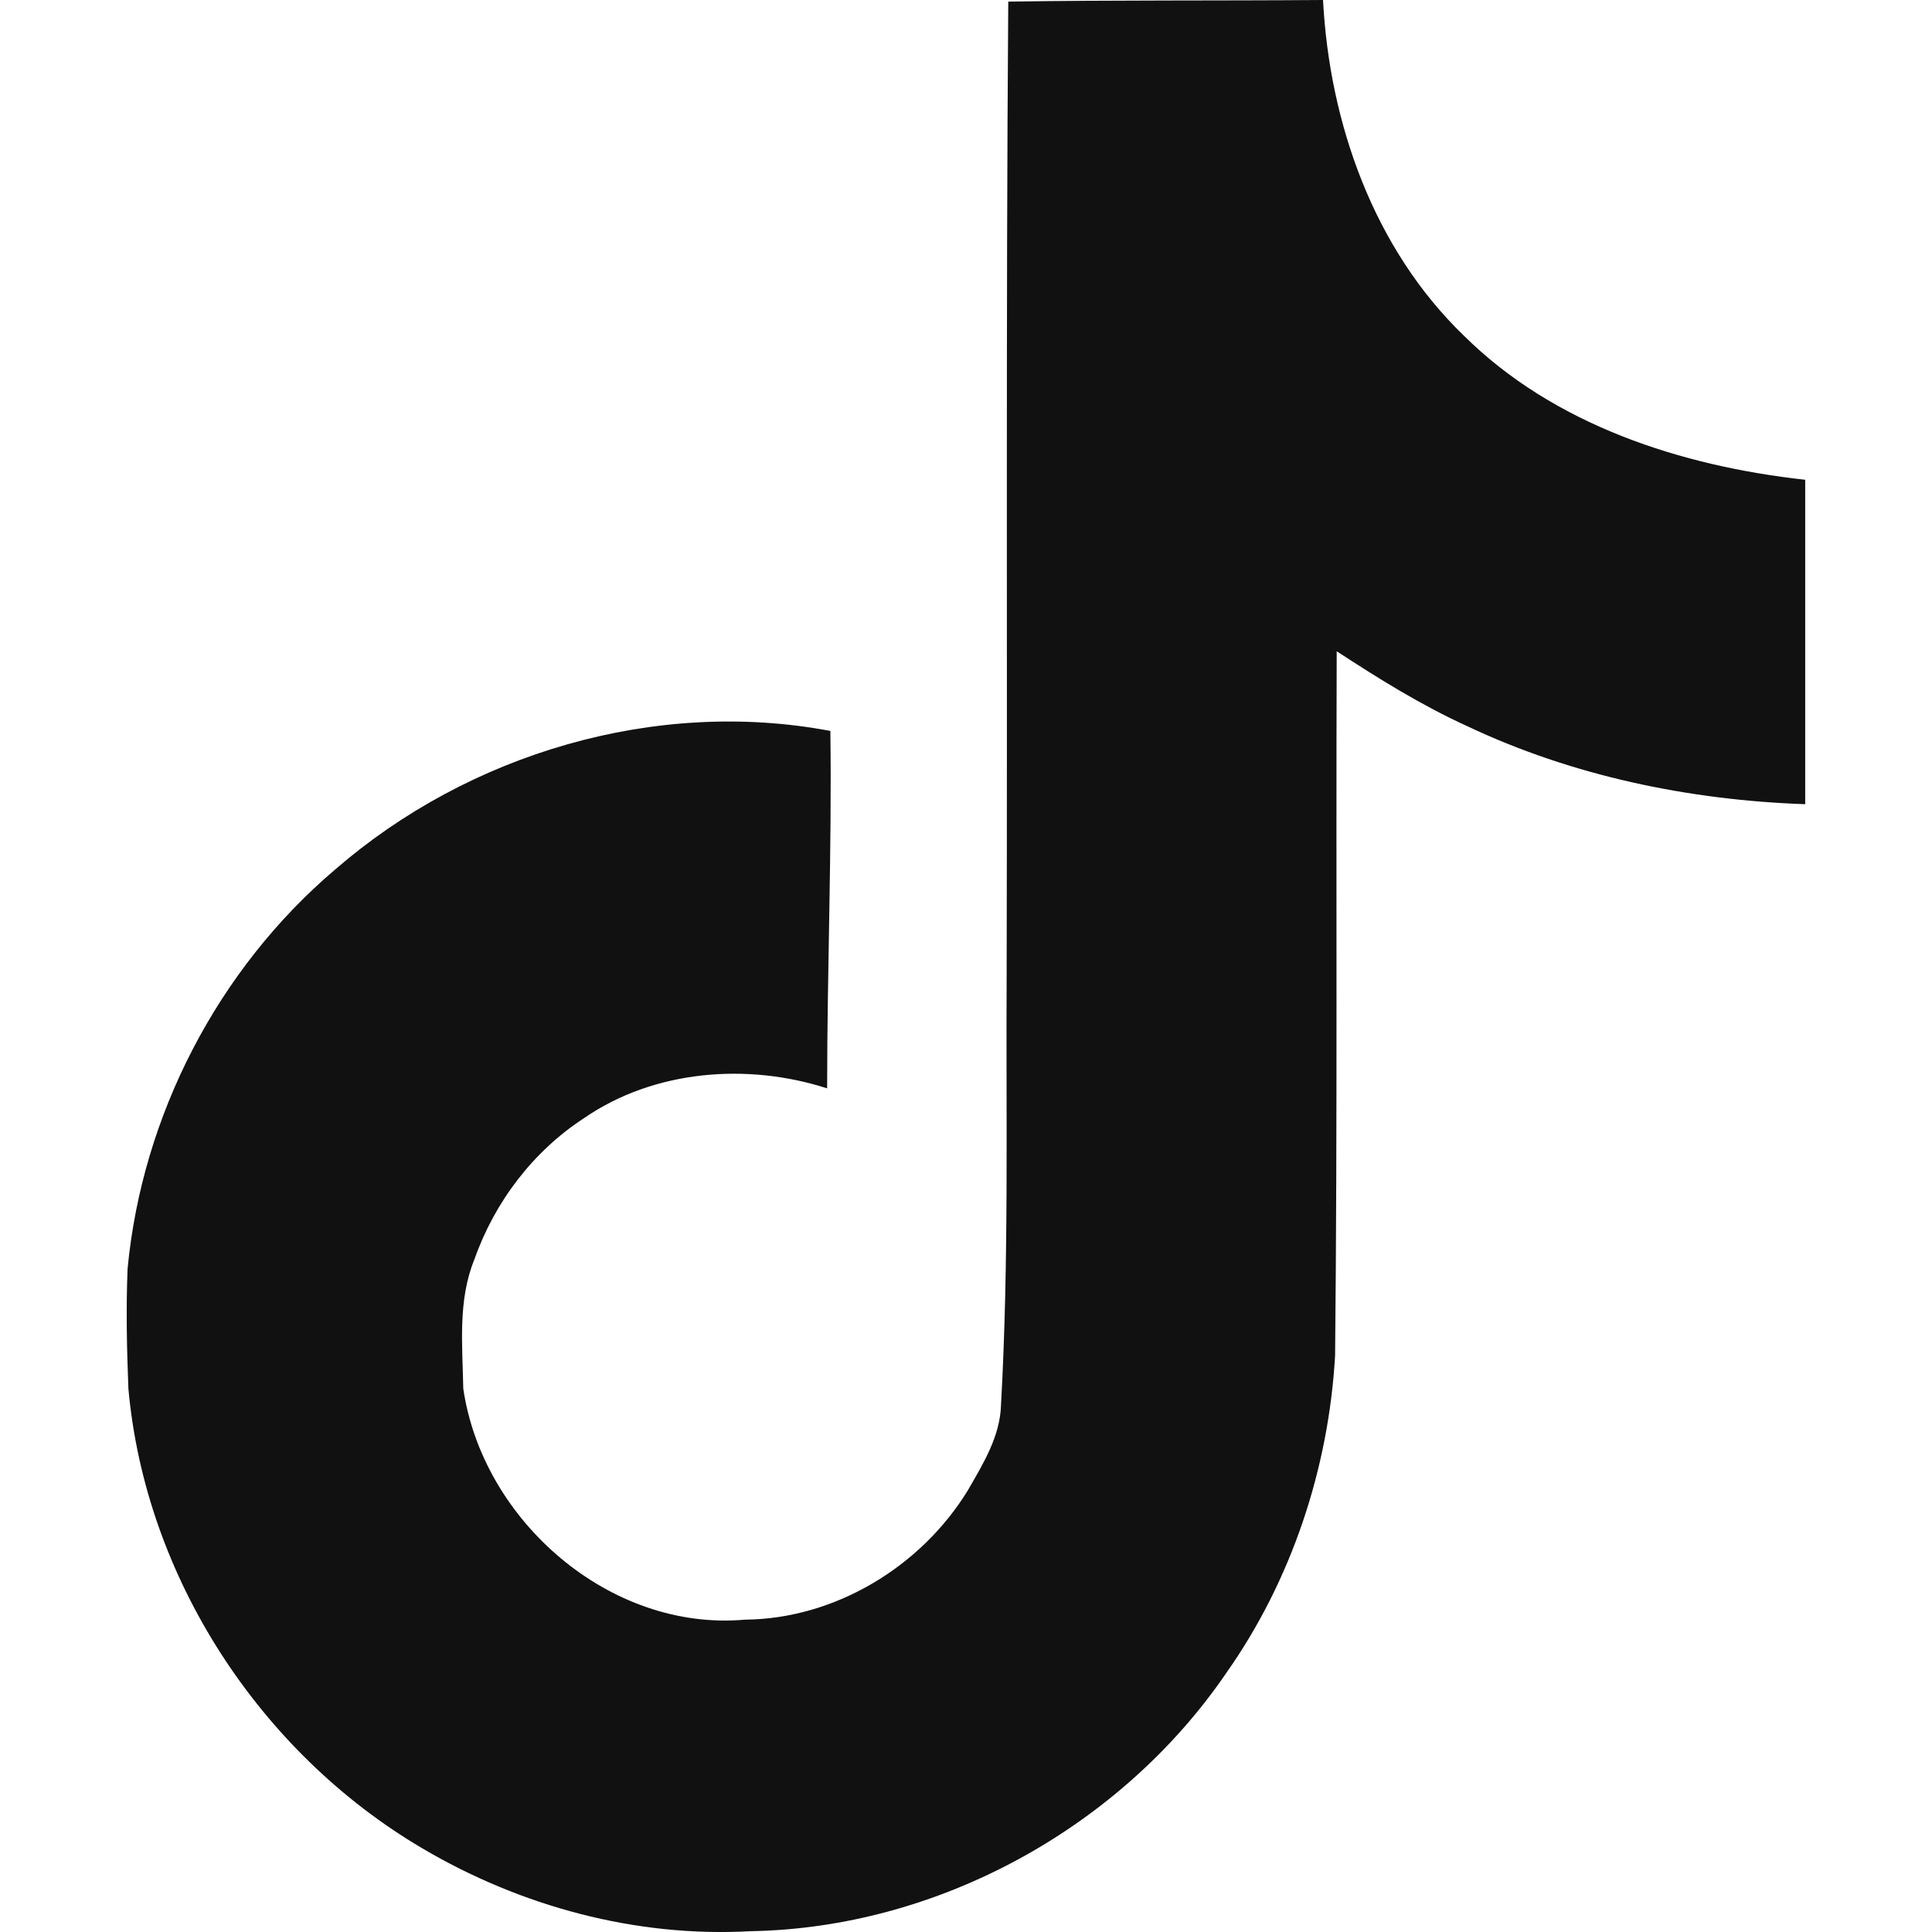
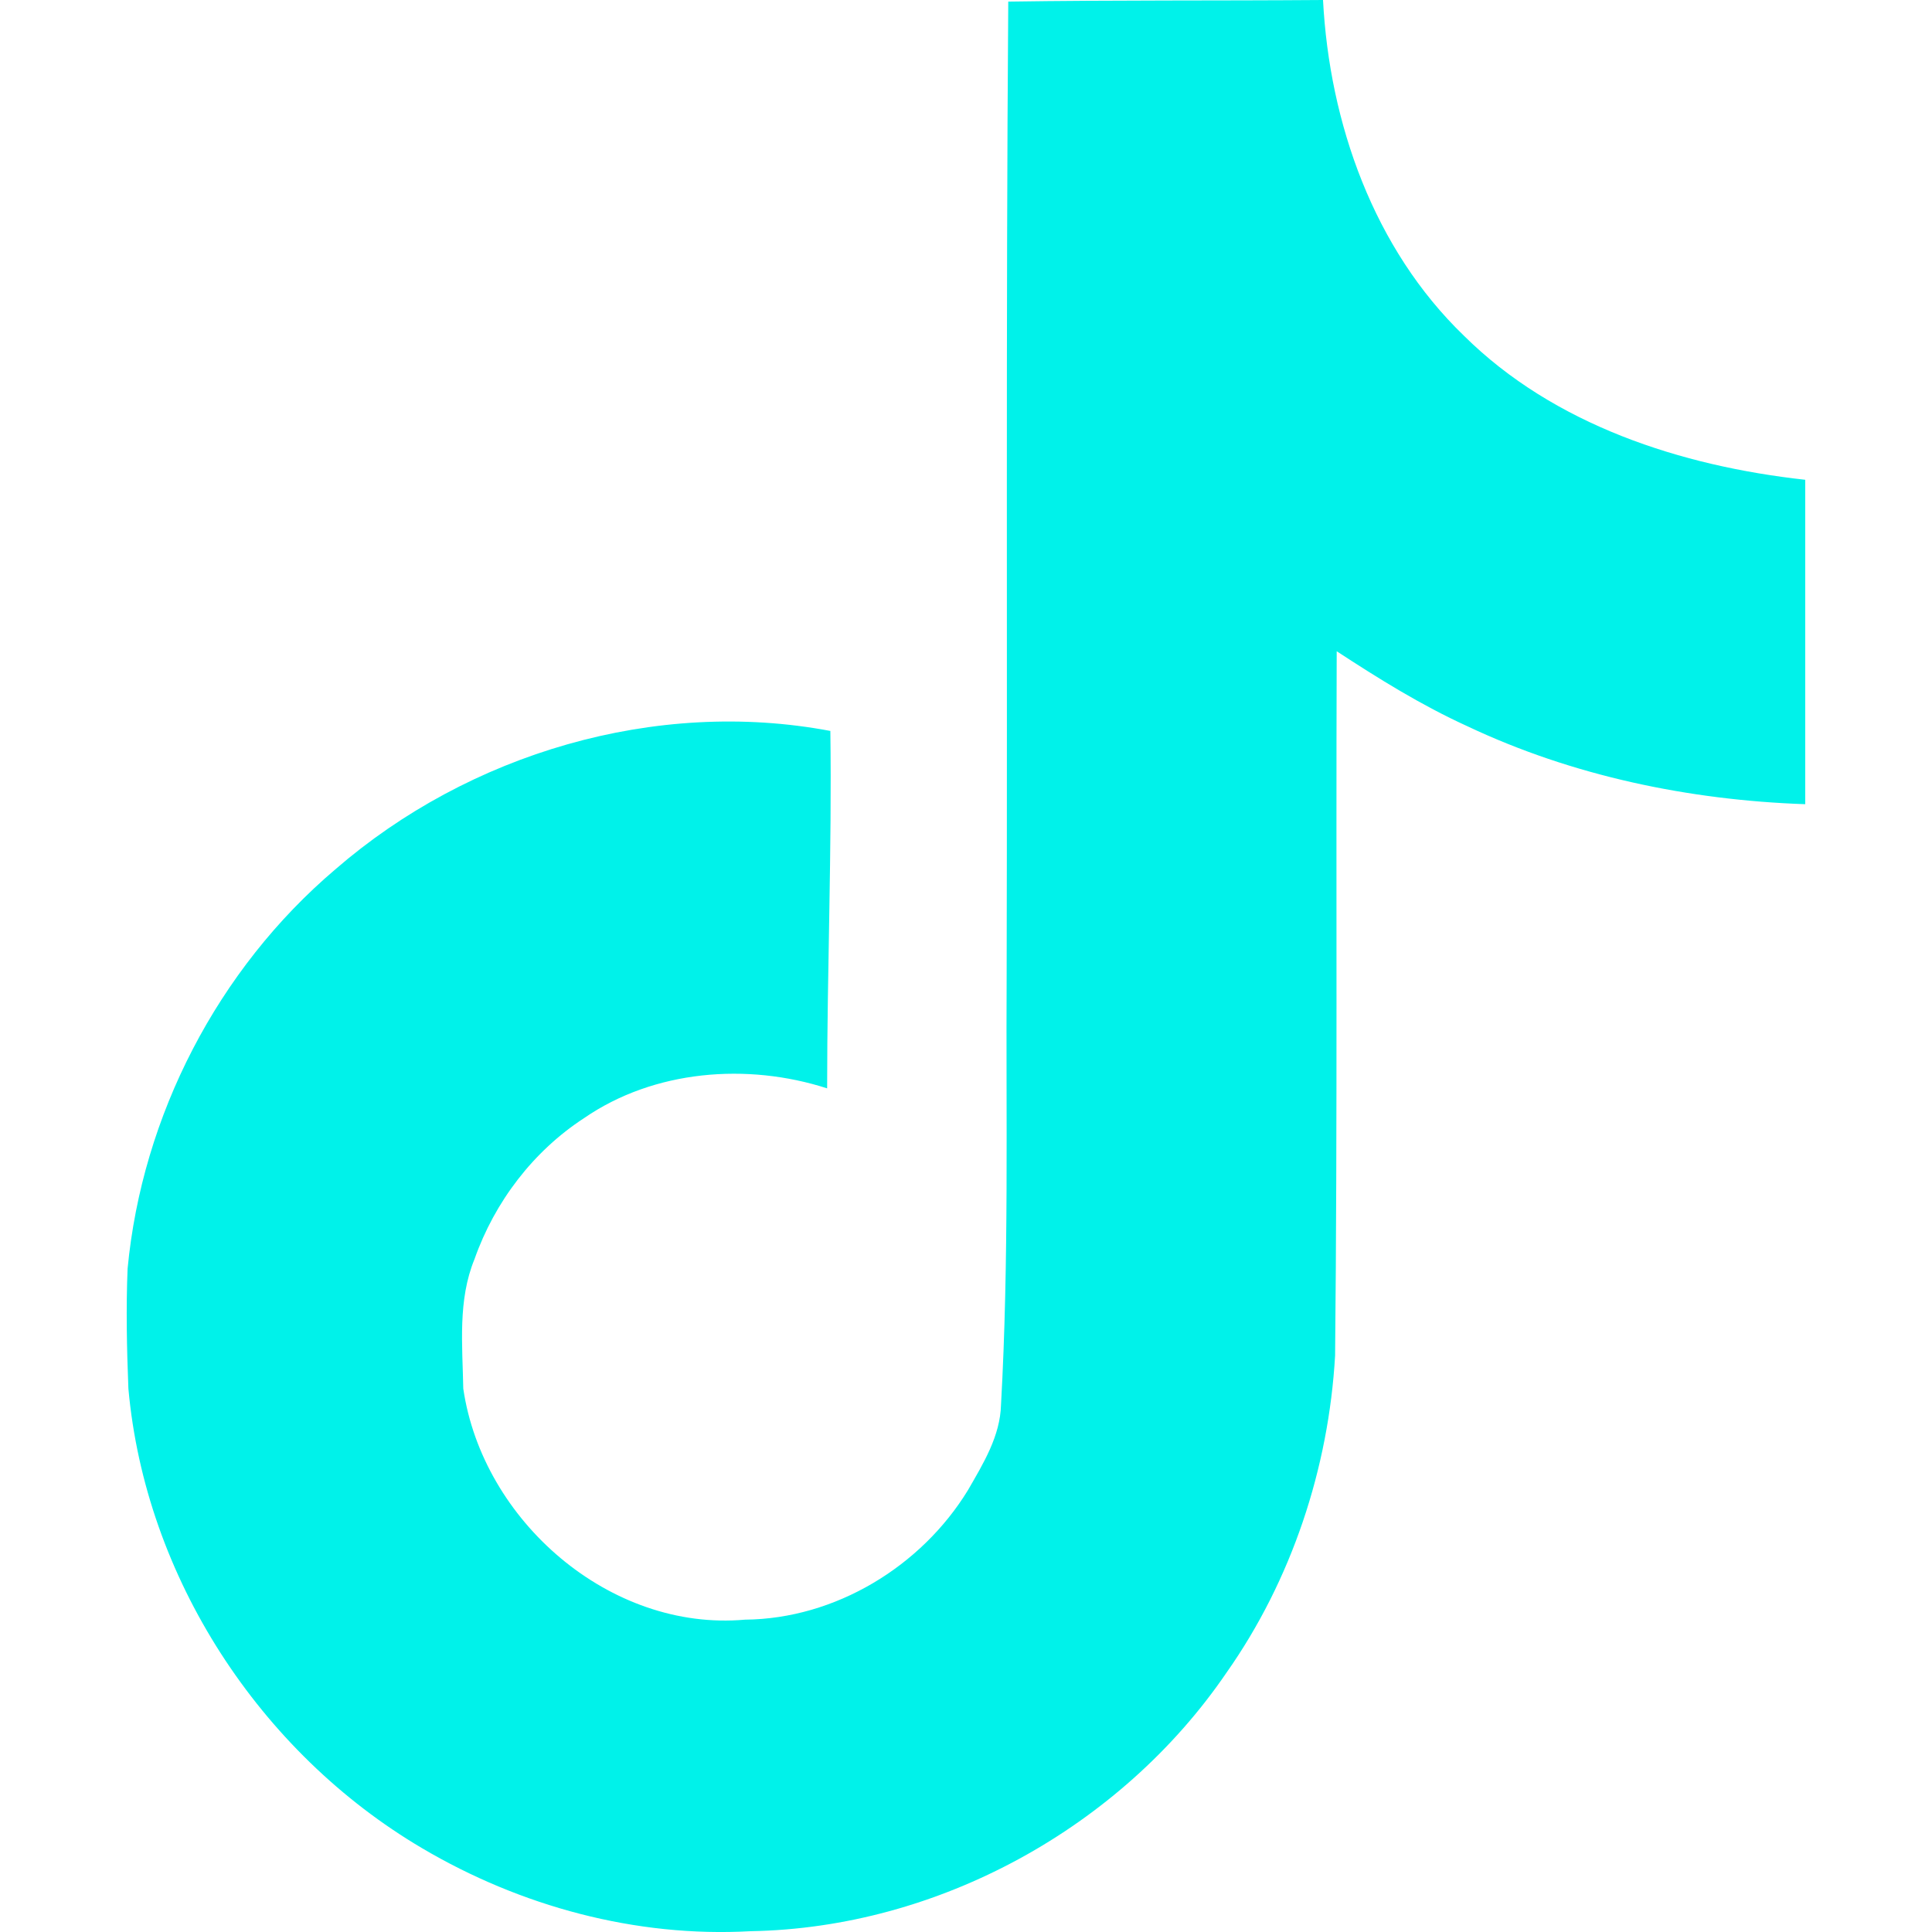
- <svg xmlns="http://www.w3.org/2000/svg" fill="#111111" role="img" viewBox="0 0 24 24">
+ <svg xmlns="http://www.w3.org/2000/svg" fill="#00F2EA" role="img" viewBox="0 0 24 24">
  <path d="M12.525.02c1.31-.02 2.61-.01 3.91-.02.08 1.53.63 3.09 1.75 4.17 1.12 1.11 2.7 1.62 4.24 1.79v4.03c-1.44-.05-2.89-.35-4.2-.97-.57-.26-1.1-.59-1.62-.93-.01 2.92.01 5.84-.02 8.75-.08 1.4-.54 2.79-1.35 3.94-1.31 1.92-3.58 3.17-5.91 3.21-1.43.08-2.86-.31-4.08-1.03-2.02-1.19-3.44-3.37-3.65-5.71-.02-.5-.03-1-.01-1.49.18-1.9 1.12-3.72 2.58-4.96 1.66-1.44 3.98-2.13 6.15-1.72.02 1.48-.04 2.96-.04 4.44-.99-.32-2.15-.23-3.02.37-.63.41-1.11 1.04-1.36 1.75-.21.51-.15 1.07-.14 1.61.24 1.64 1.82 3.02 3.5 2.87 1.12-.01 2.19-.66 2.77-1.61.19-.33.4-.67.41-1.06.1-1.79.06-3.57.07-5.36.01-4.03-.01-8.05.02-12.07z" />
</svg>
